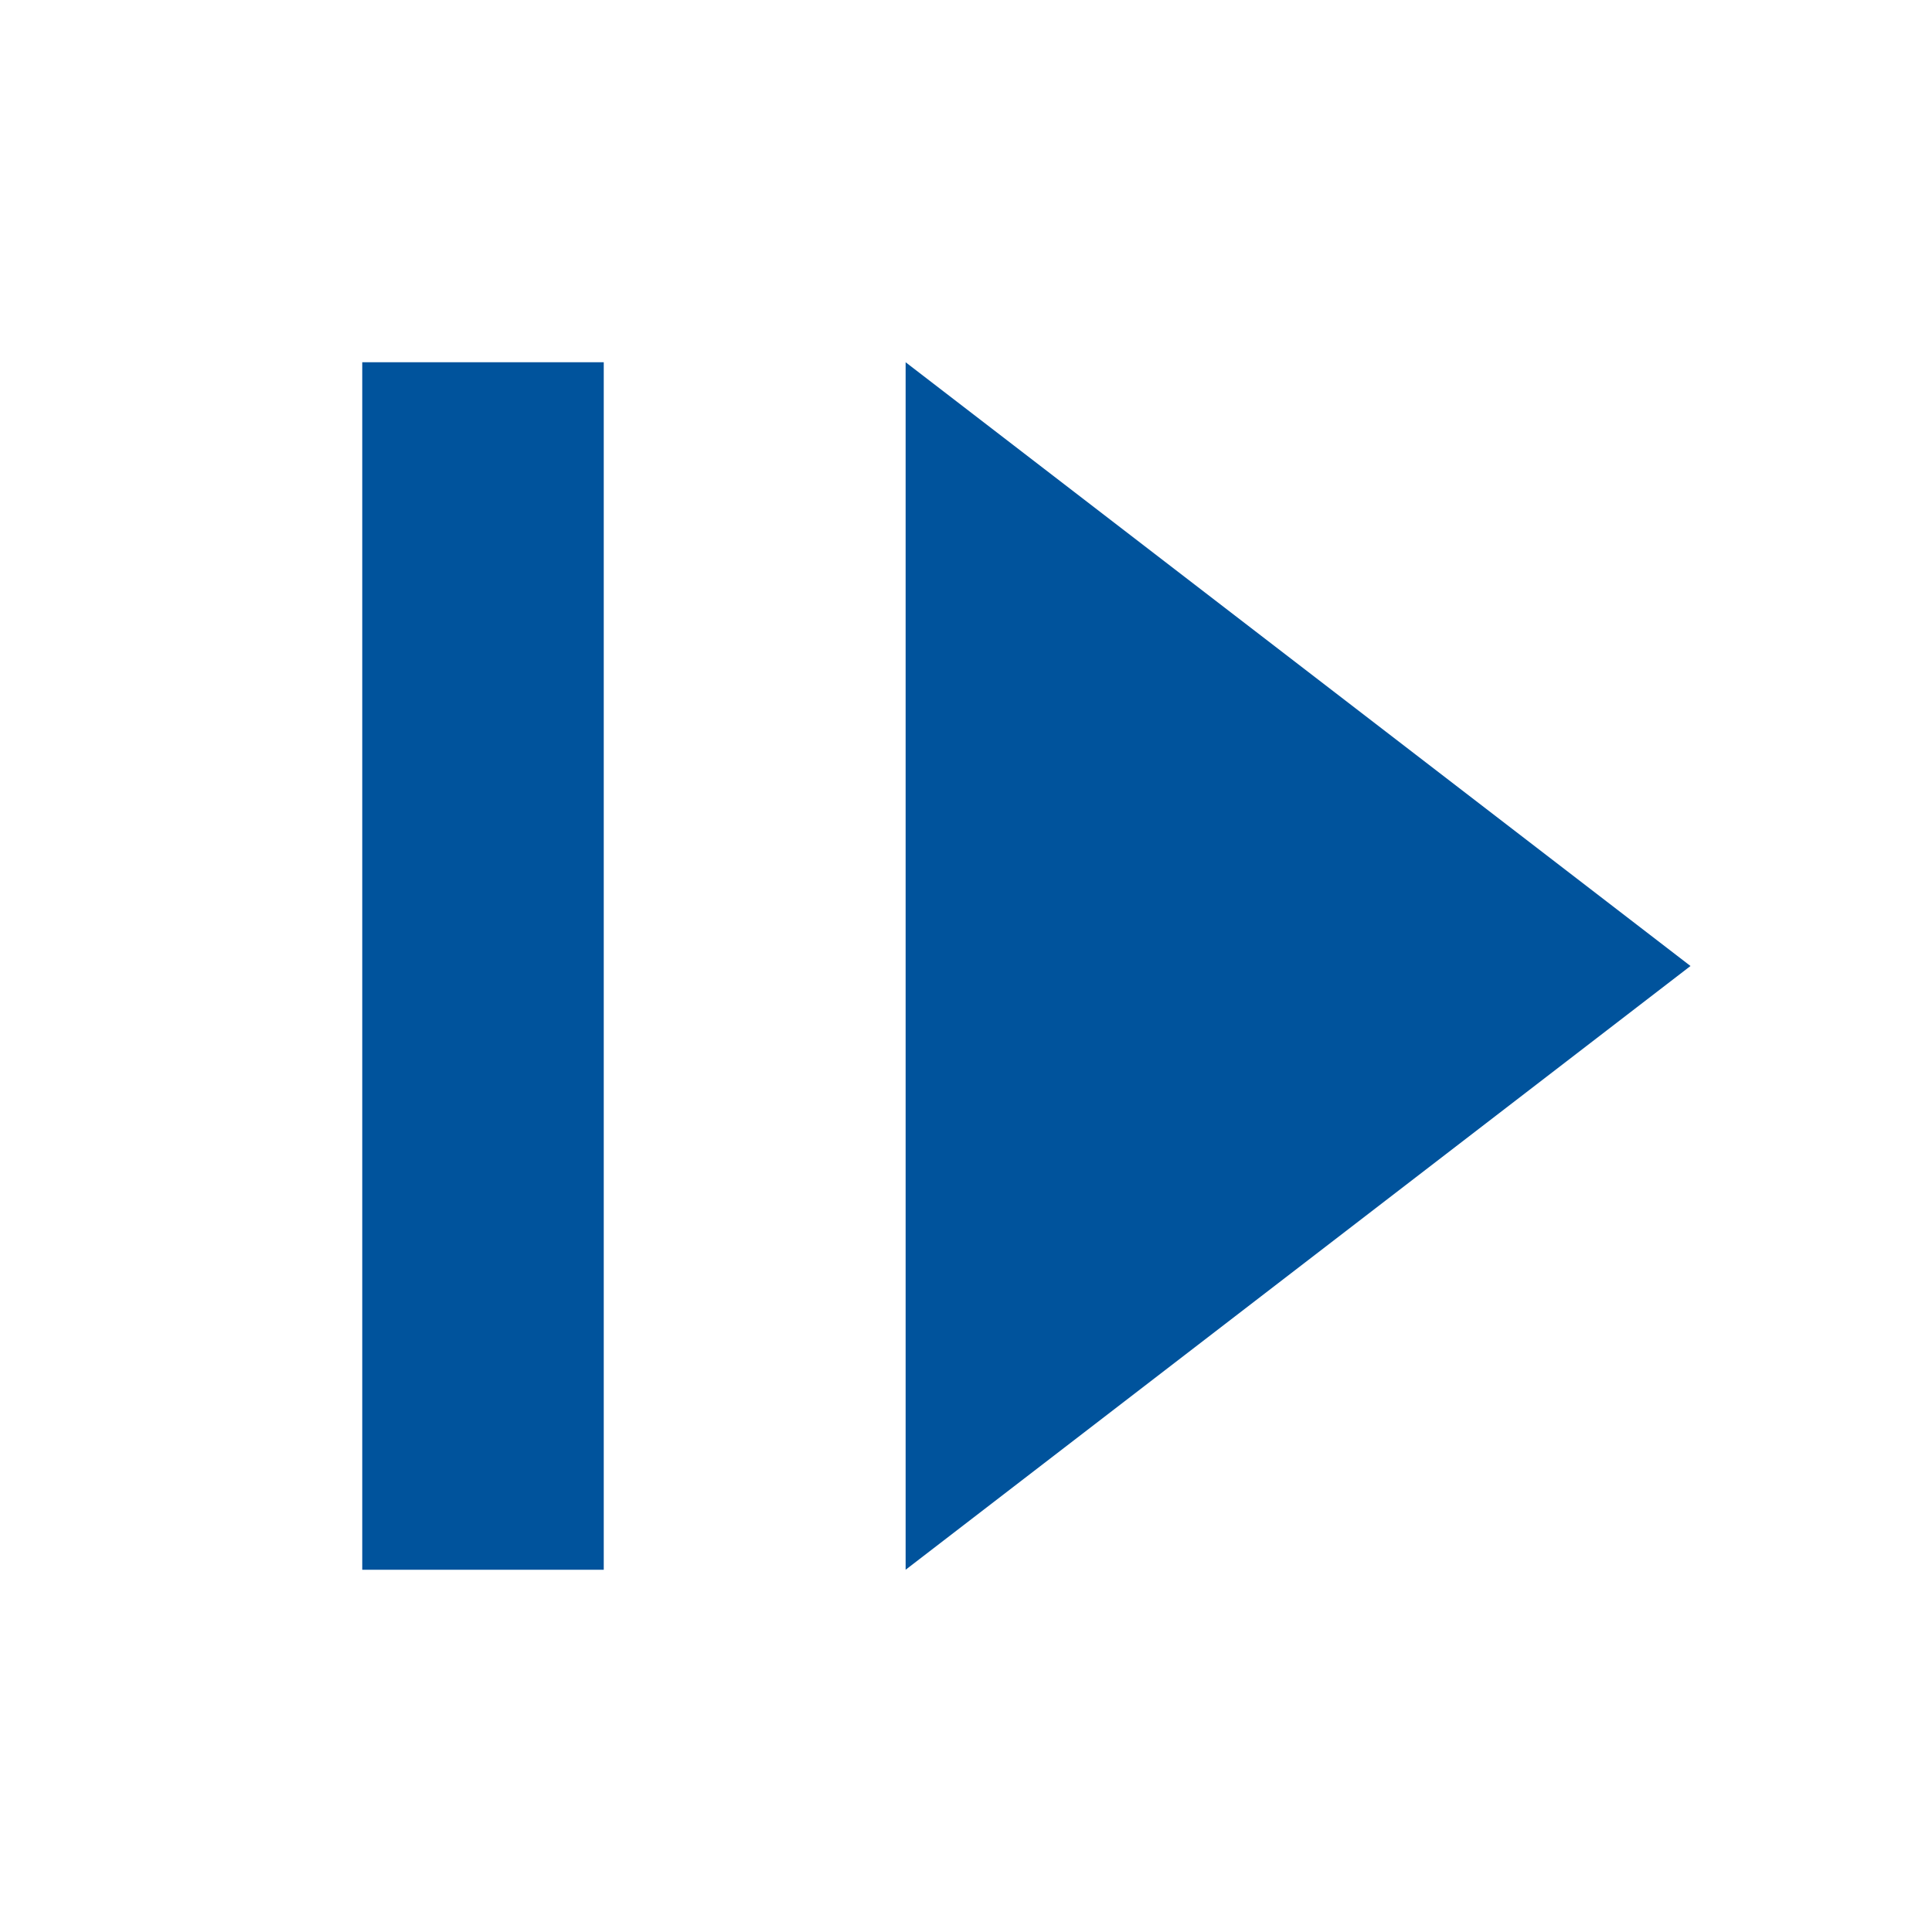
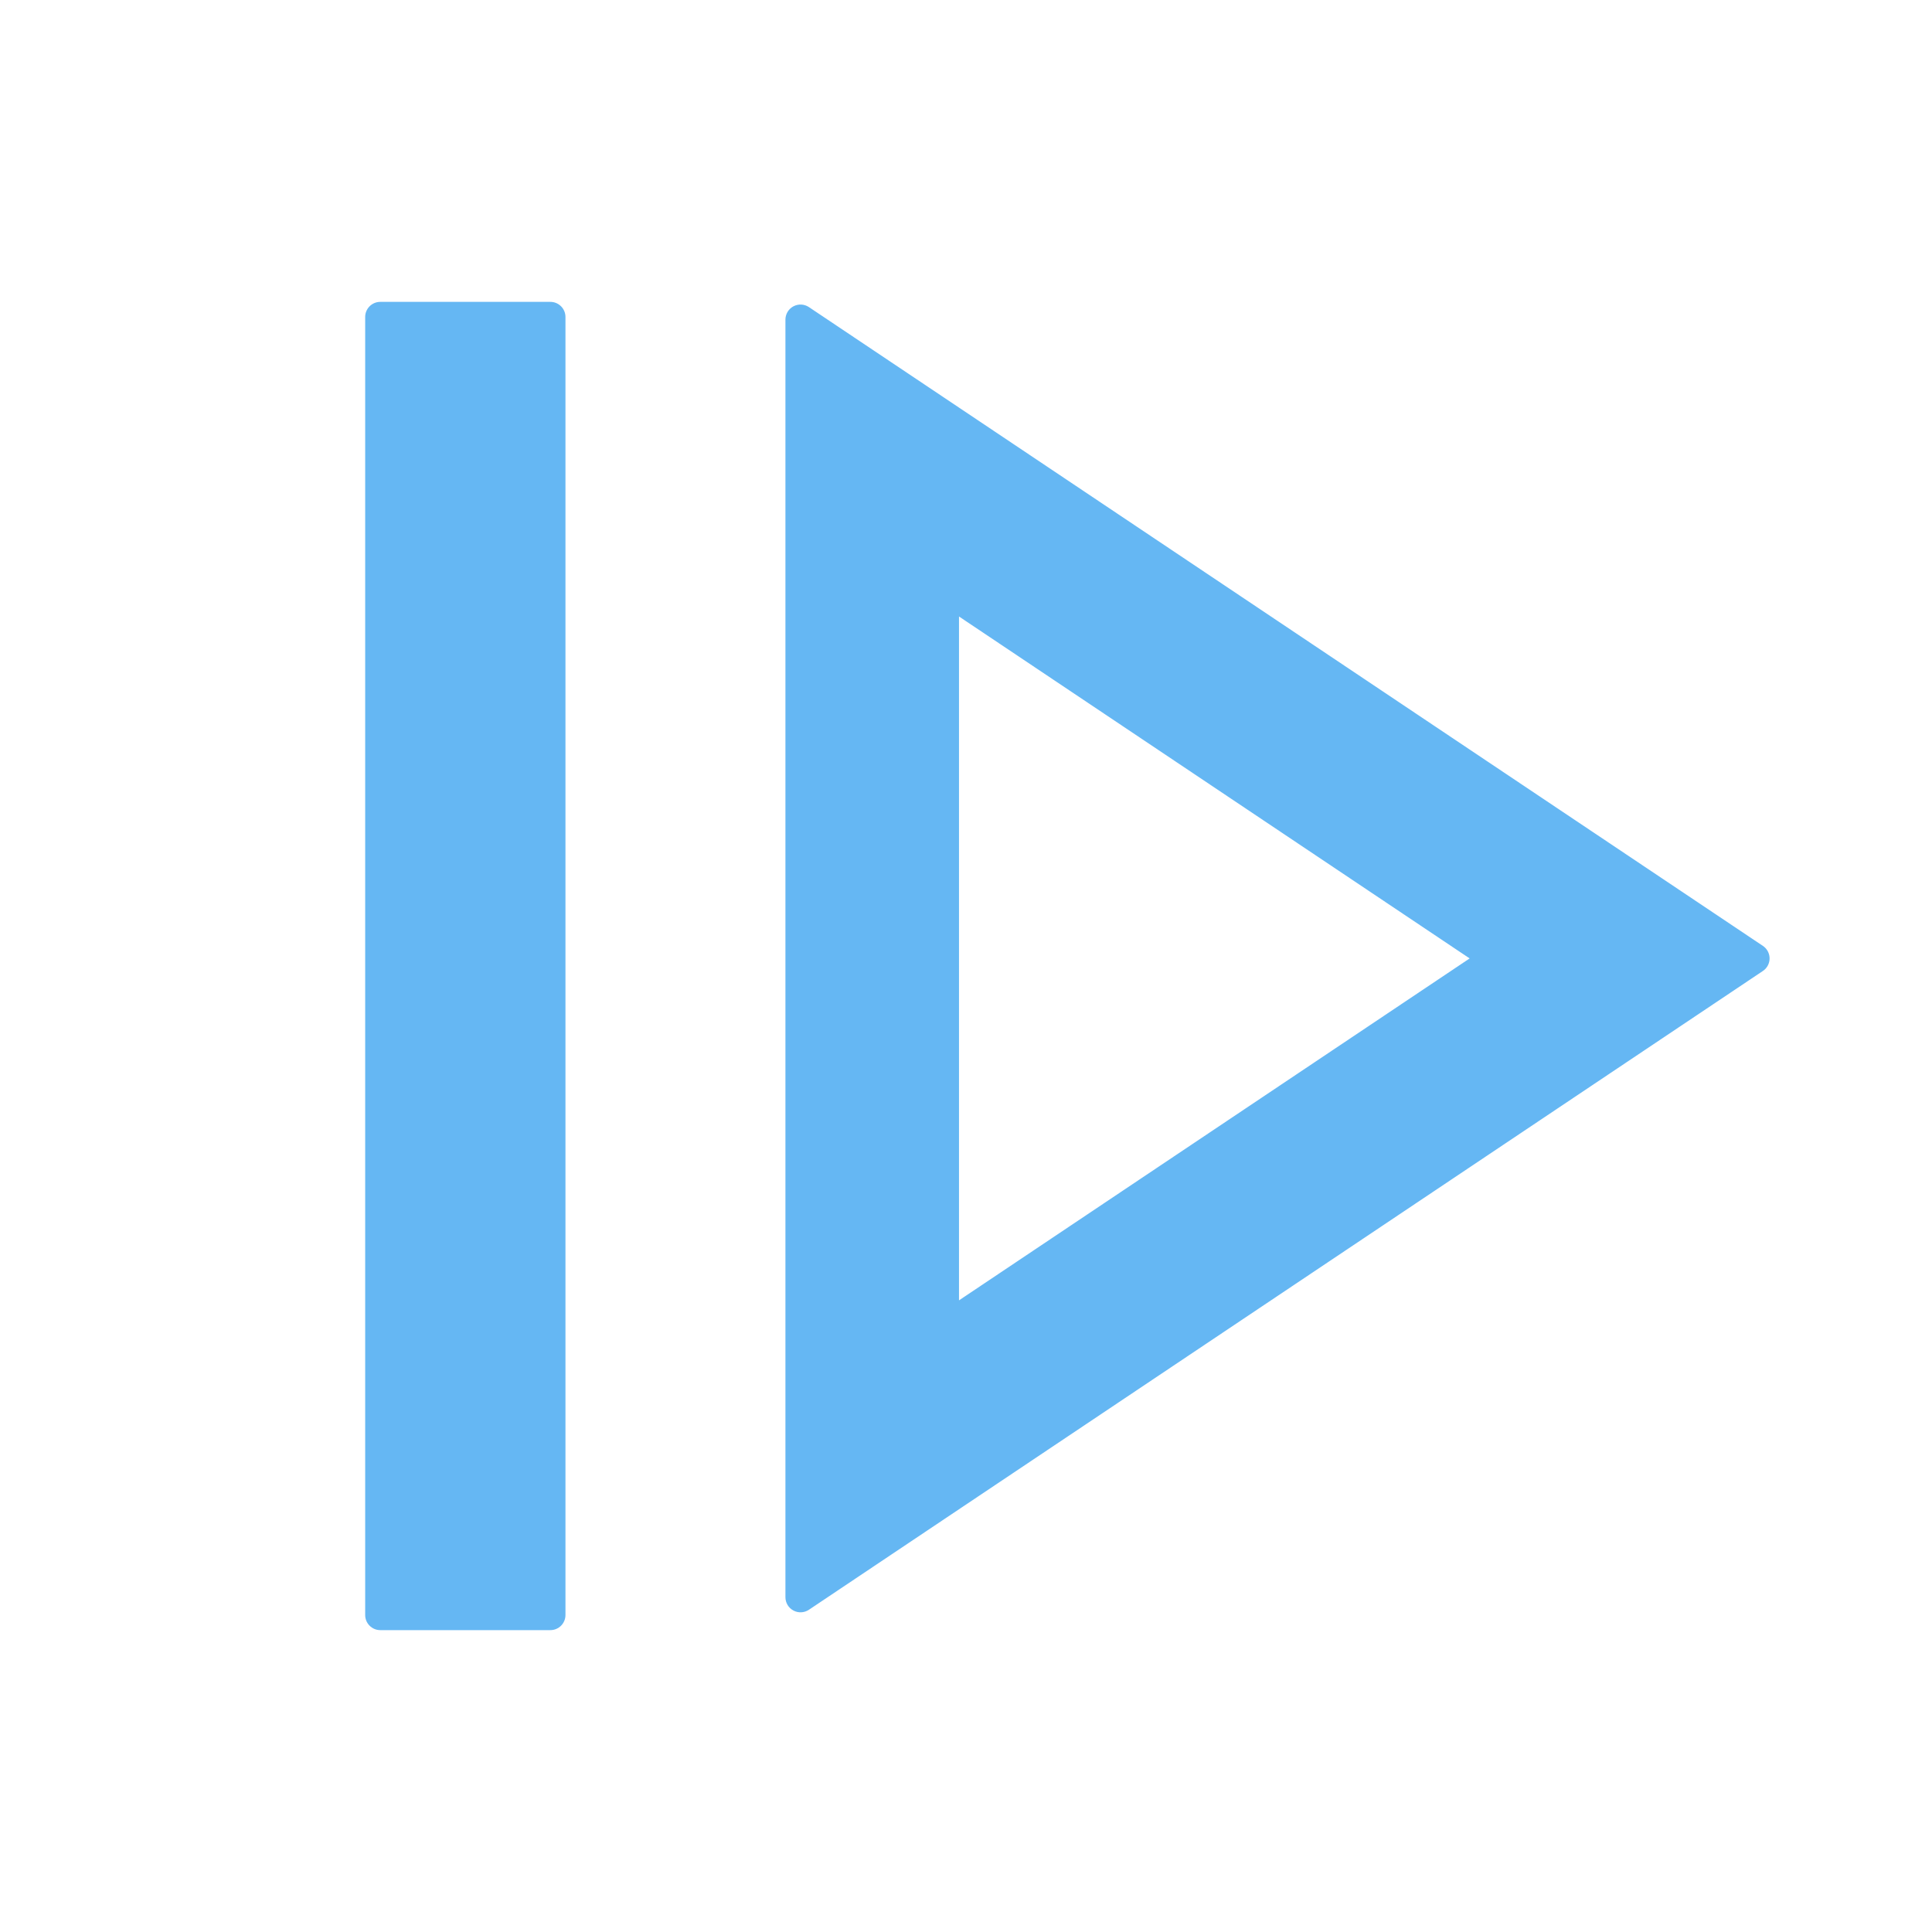
- <svg xmlns="http://www.w3.org/2000/svg" viewBox="0 0 16 16">
+ <svg xmlns="http://www.w3.org/2000/svg" t="1578378001038" class="icon" viewBox="0 0 1024 1024" version="1.1" p-id="5298" width="200" height="200">
  <defs>
-     <style>.icon-canvas-transparent,.icon-vs-out{fill:#f6f6f6;}.icon-canvas-transparent{opacity:0;}.icon-vs-action-blue{fill:#00539c;}</style>
+     <style type="text/css" />
  </defs>
-   <g id="canvas">
-     <path class="icon-canvas-transparent" d="M16,0V16H0V0Z" />
-   </g>
-   <g id="outline" style="display: none;">
-     <path class="icon-vs-out" d="M15.64,8l-7.8,6H2V2H7.84Z" />
-   </g>
-   <g id="iconBg">
-     <path class="icon-vs-action-blue" d="M3,3H5V13H3ZM7.5,3V13L14,8Z" />
-   </g>
+   <path d="M936.562 512.438a8 8 0 0 1-2.196 2.196L428.744 853.203a8 8 0 0 1-12.451-6.648V169.418a8 8 0 0 1 12.451-6.647l505.622 338.568a8 8 0 0 1 2.196 11.099z m-157.62-4.452L508.292 326.757v362.457l270.648-181.228zM291.707 864h-90.154a8 8 0 0 1-8-8V168a8 8 0 0 1 8-8h90.154a8 8 0 0 1 8 8v688a8 8 0 0 1-8 8z" fill="#65B7F3" p-id="5299" />
</svg>
